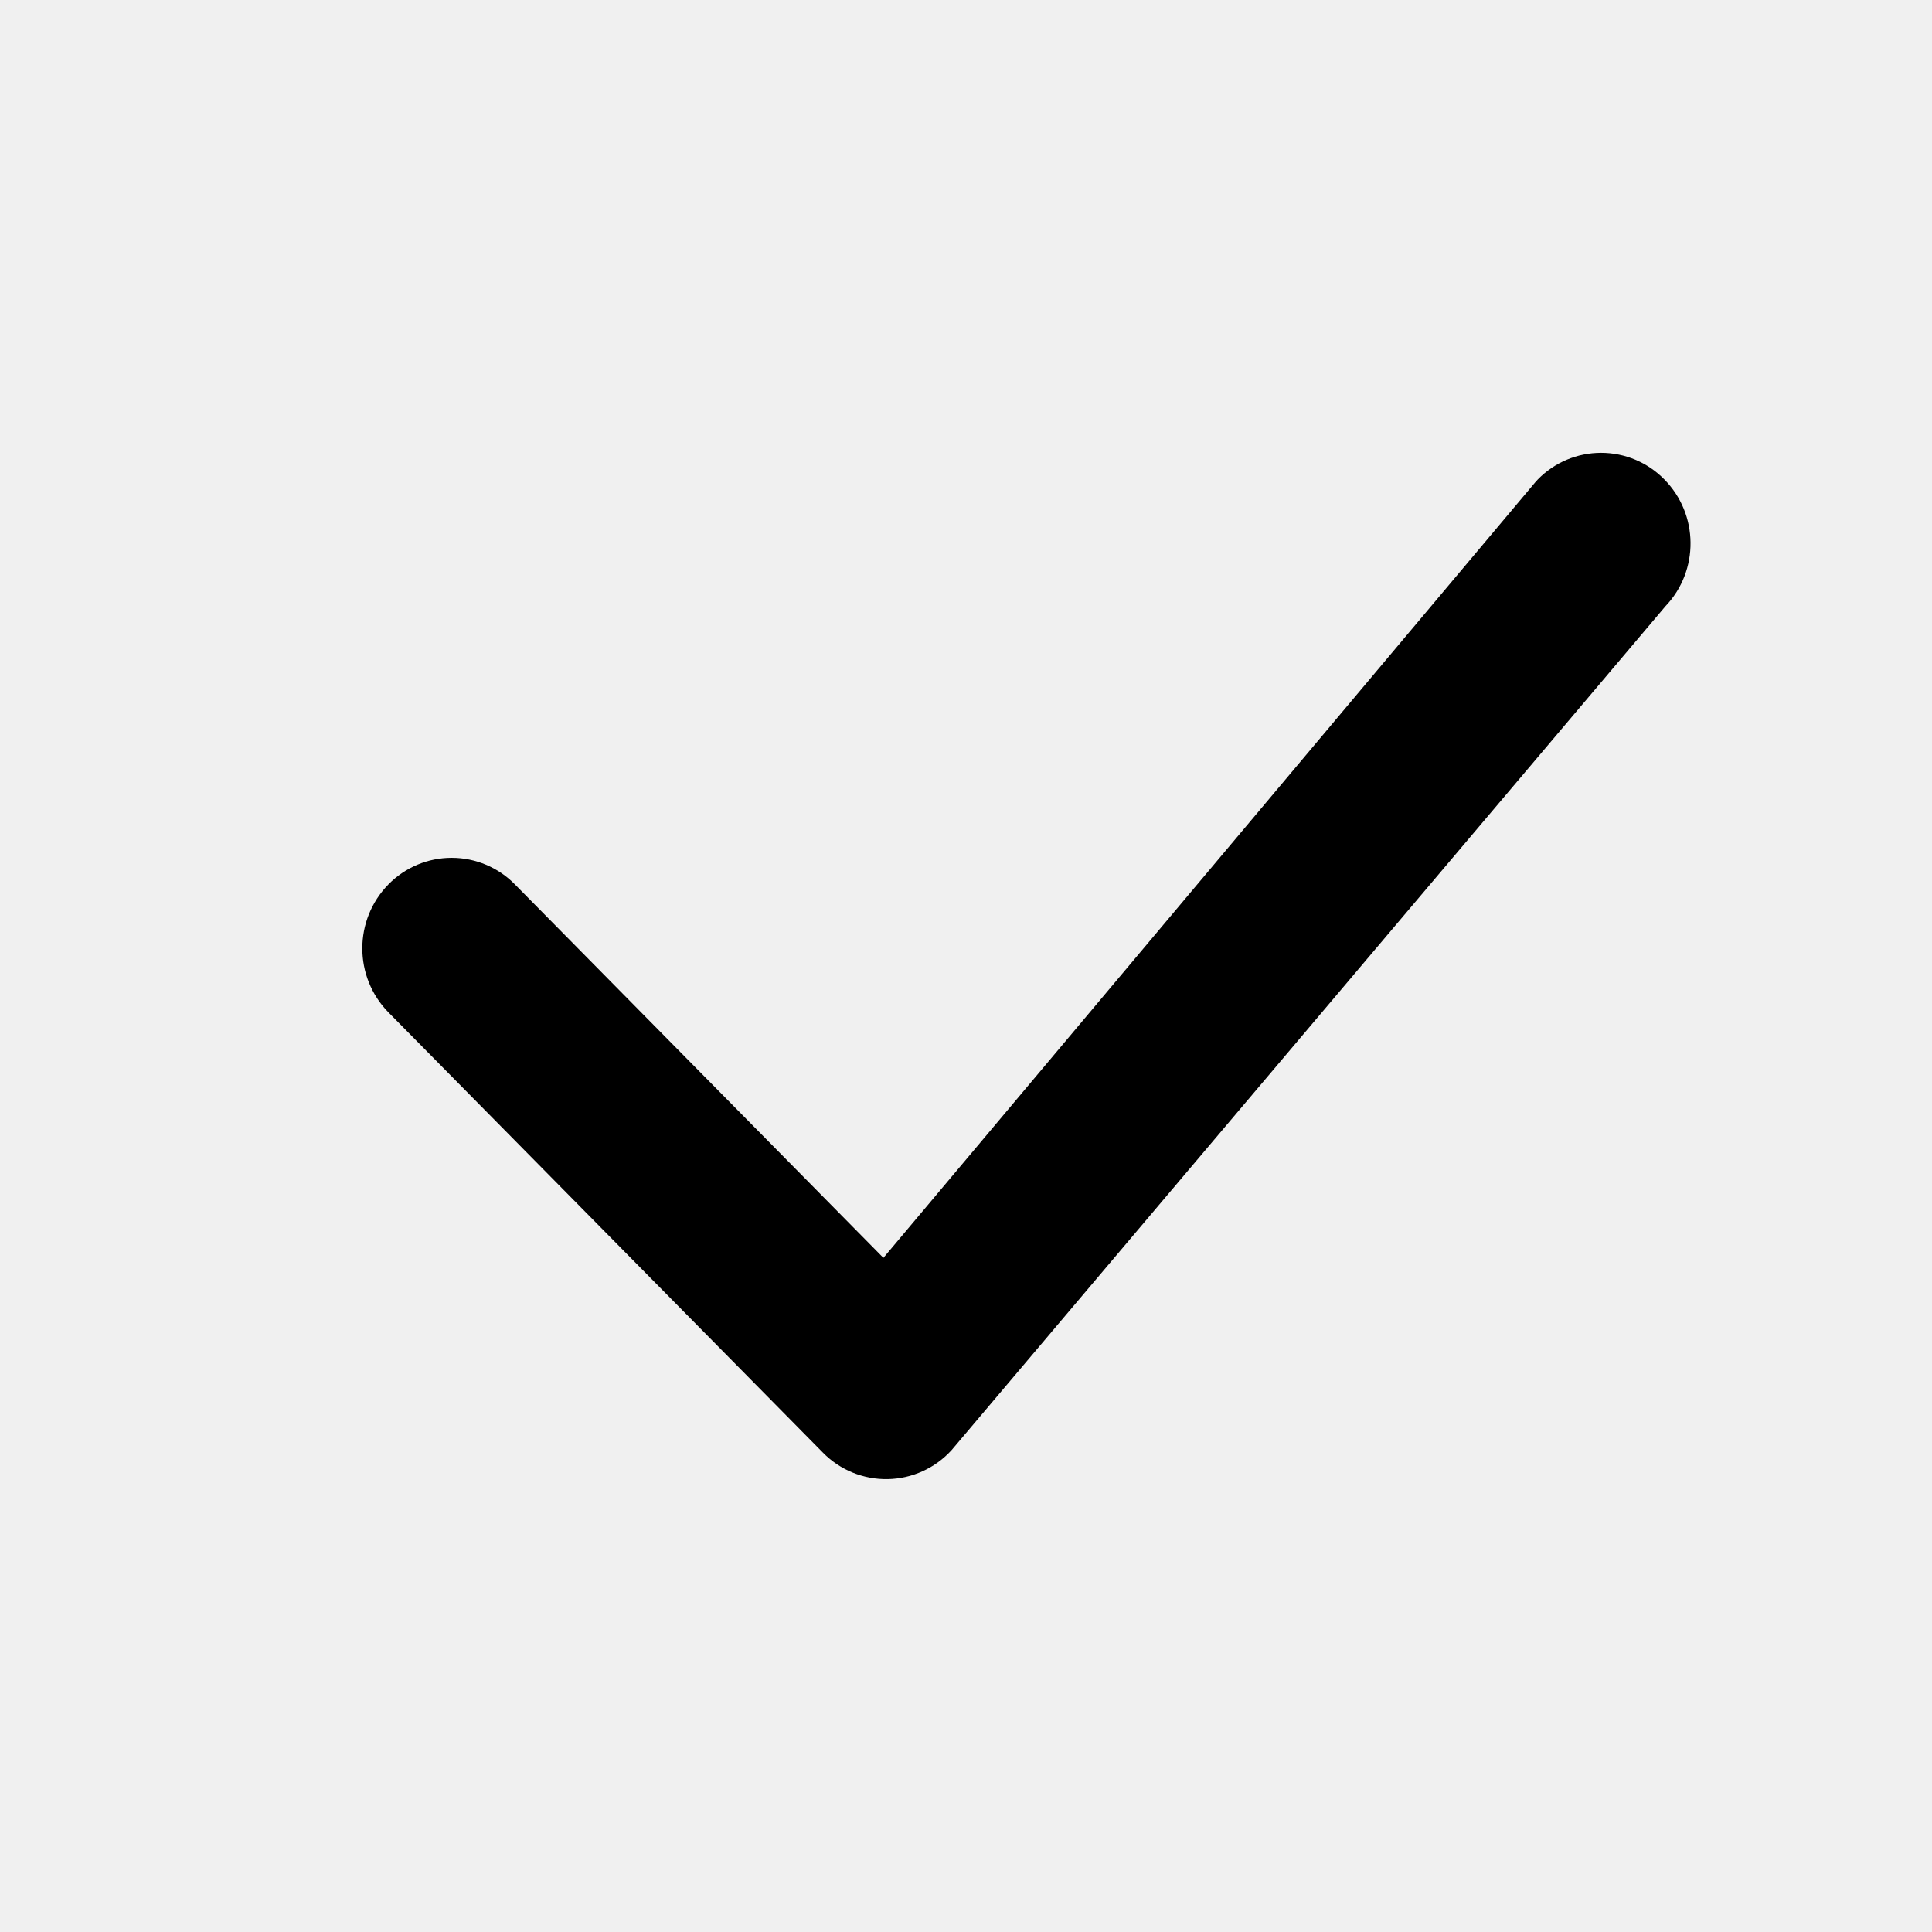
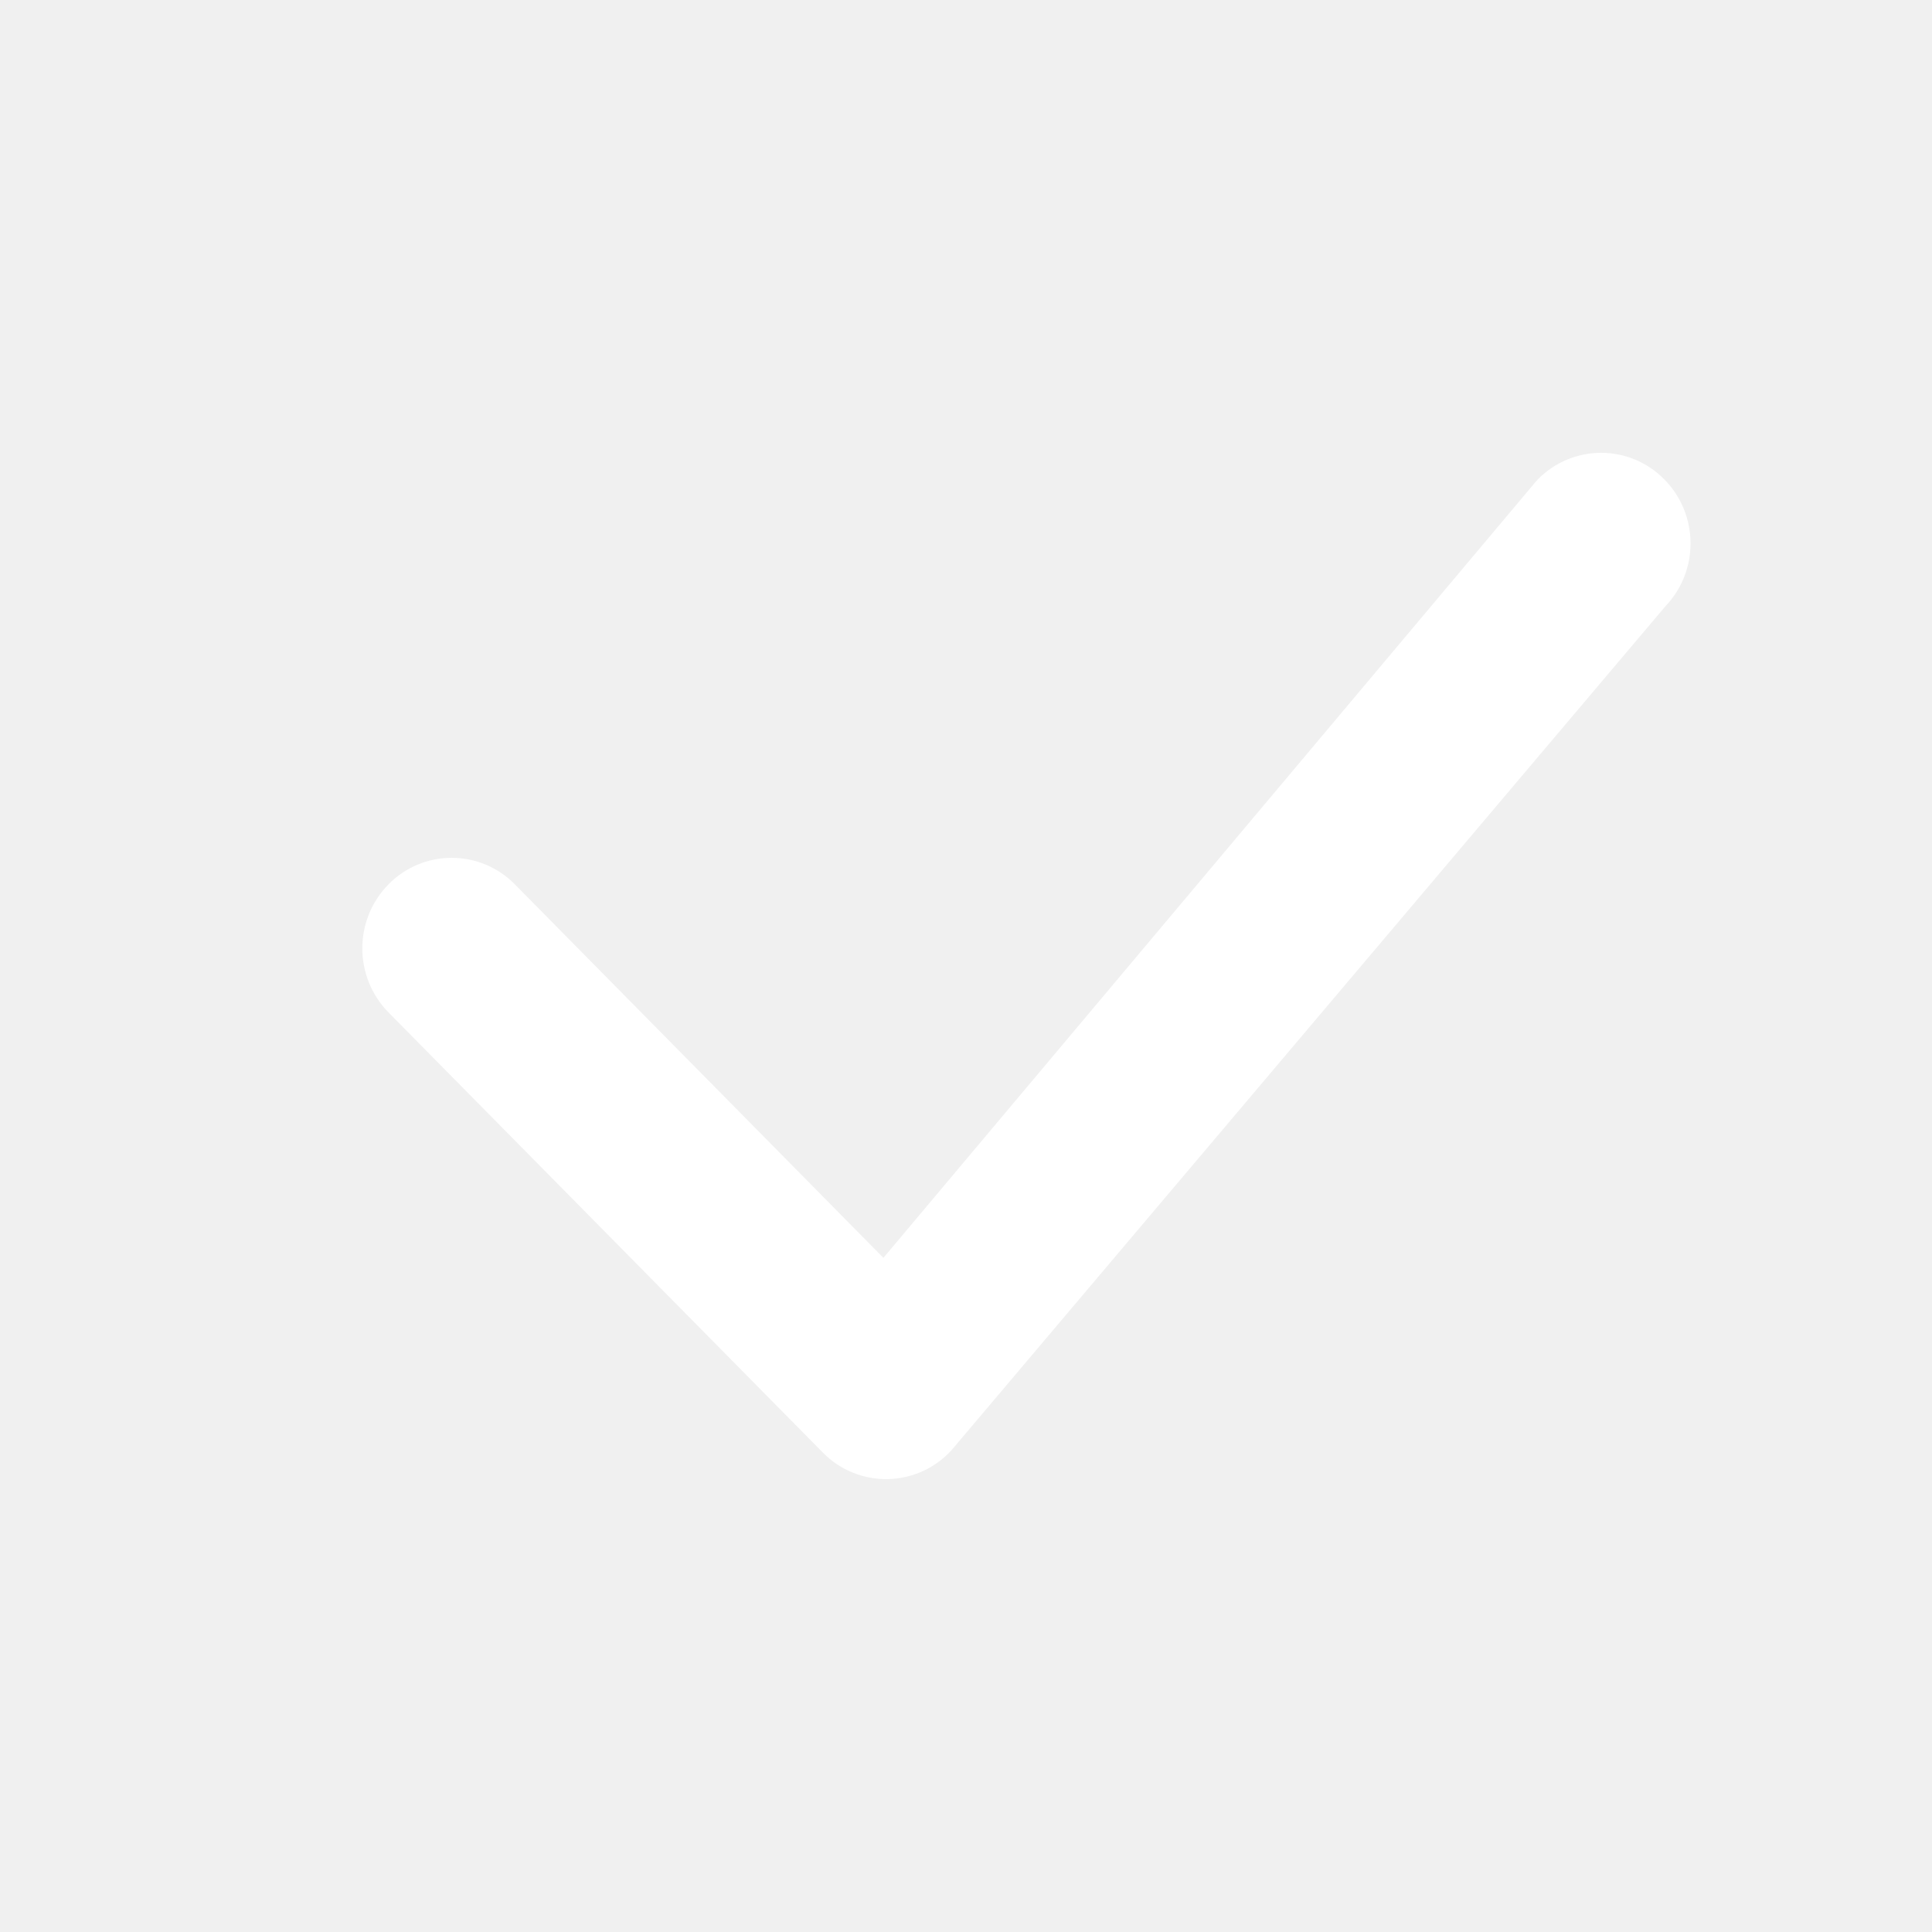
<svg xmlns="http://www.w3.org/2000/svg" width="16" height="16" fill="currentColor" class="bi bi-check-lg" viewBox="0 0 16 16">
-   <path d="M12.736 3.97a.733.733 0 0 1 1.047 0c.286.289.29.756.01 1.05L7.88 12.01a.733.733 0 0 1-1.065.02L3.217 8.384a.757.757 0 0 1 0-1.06.733.733 0 0 1 1.047 0l3.052 3.093 5.4-6.425a.247.247 0 0 1 .02-.022Z" />
+   <path d="M12.736 3.97a.733.733 0 0 1 1.047 0c.286.289.29.756.01 1.05L7.88 12.01a.733.733 0 0 1-1.065.02L3.217 8.384a.757.757 0 0 1 0-1.06.733.733 0 0 1 1.047 0l3.052 3.093 5.4-6.425a.247.247 0 0 1 .02-.022Z" fill="white" />
</svg>
